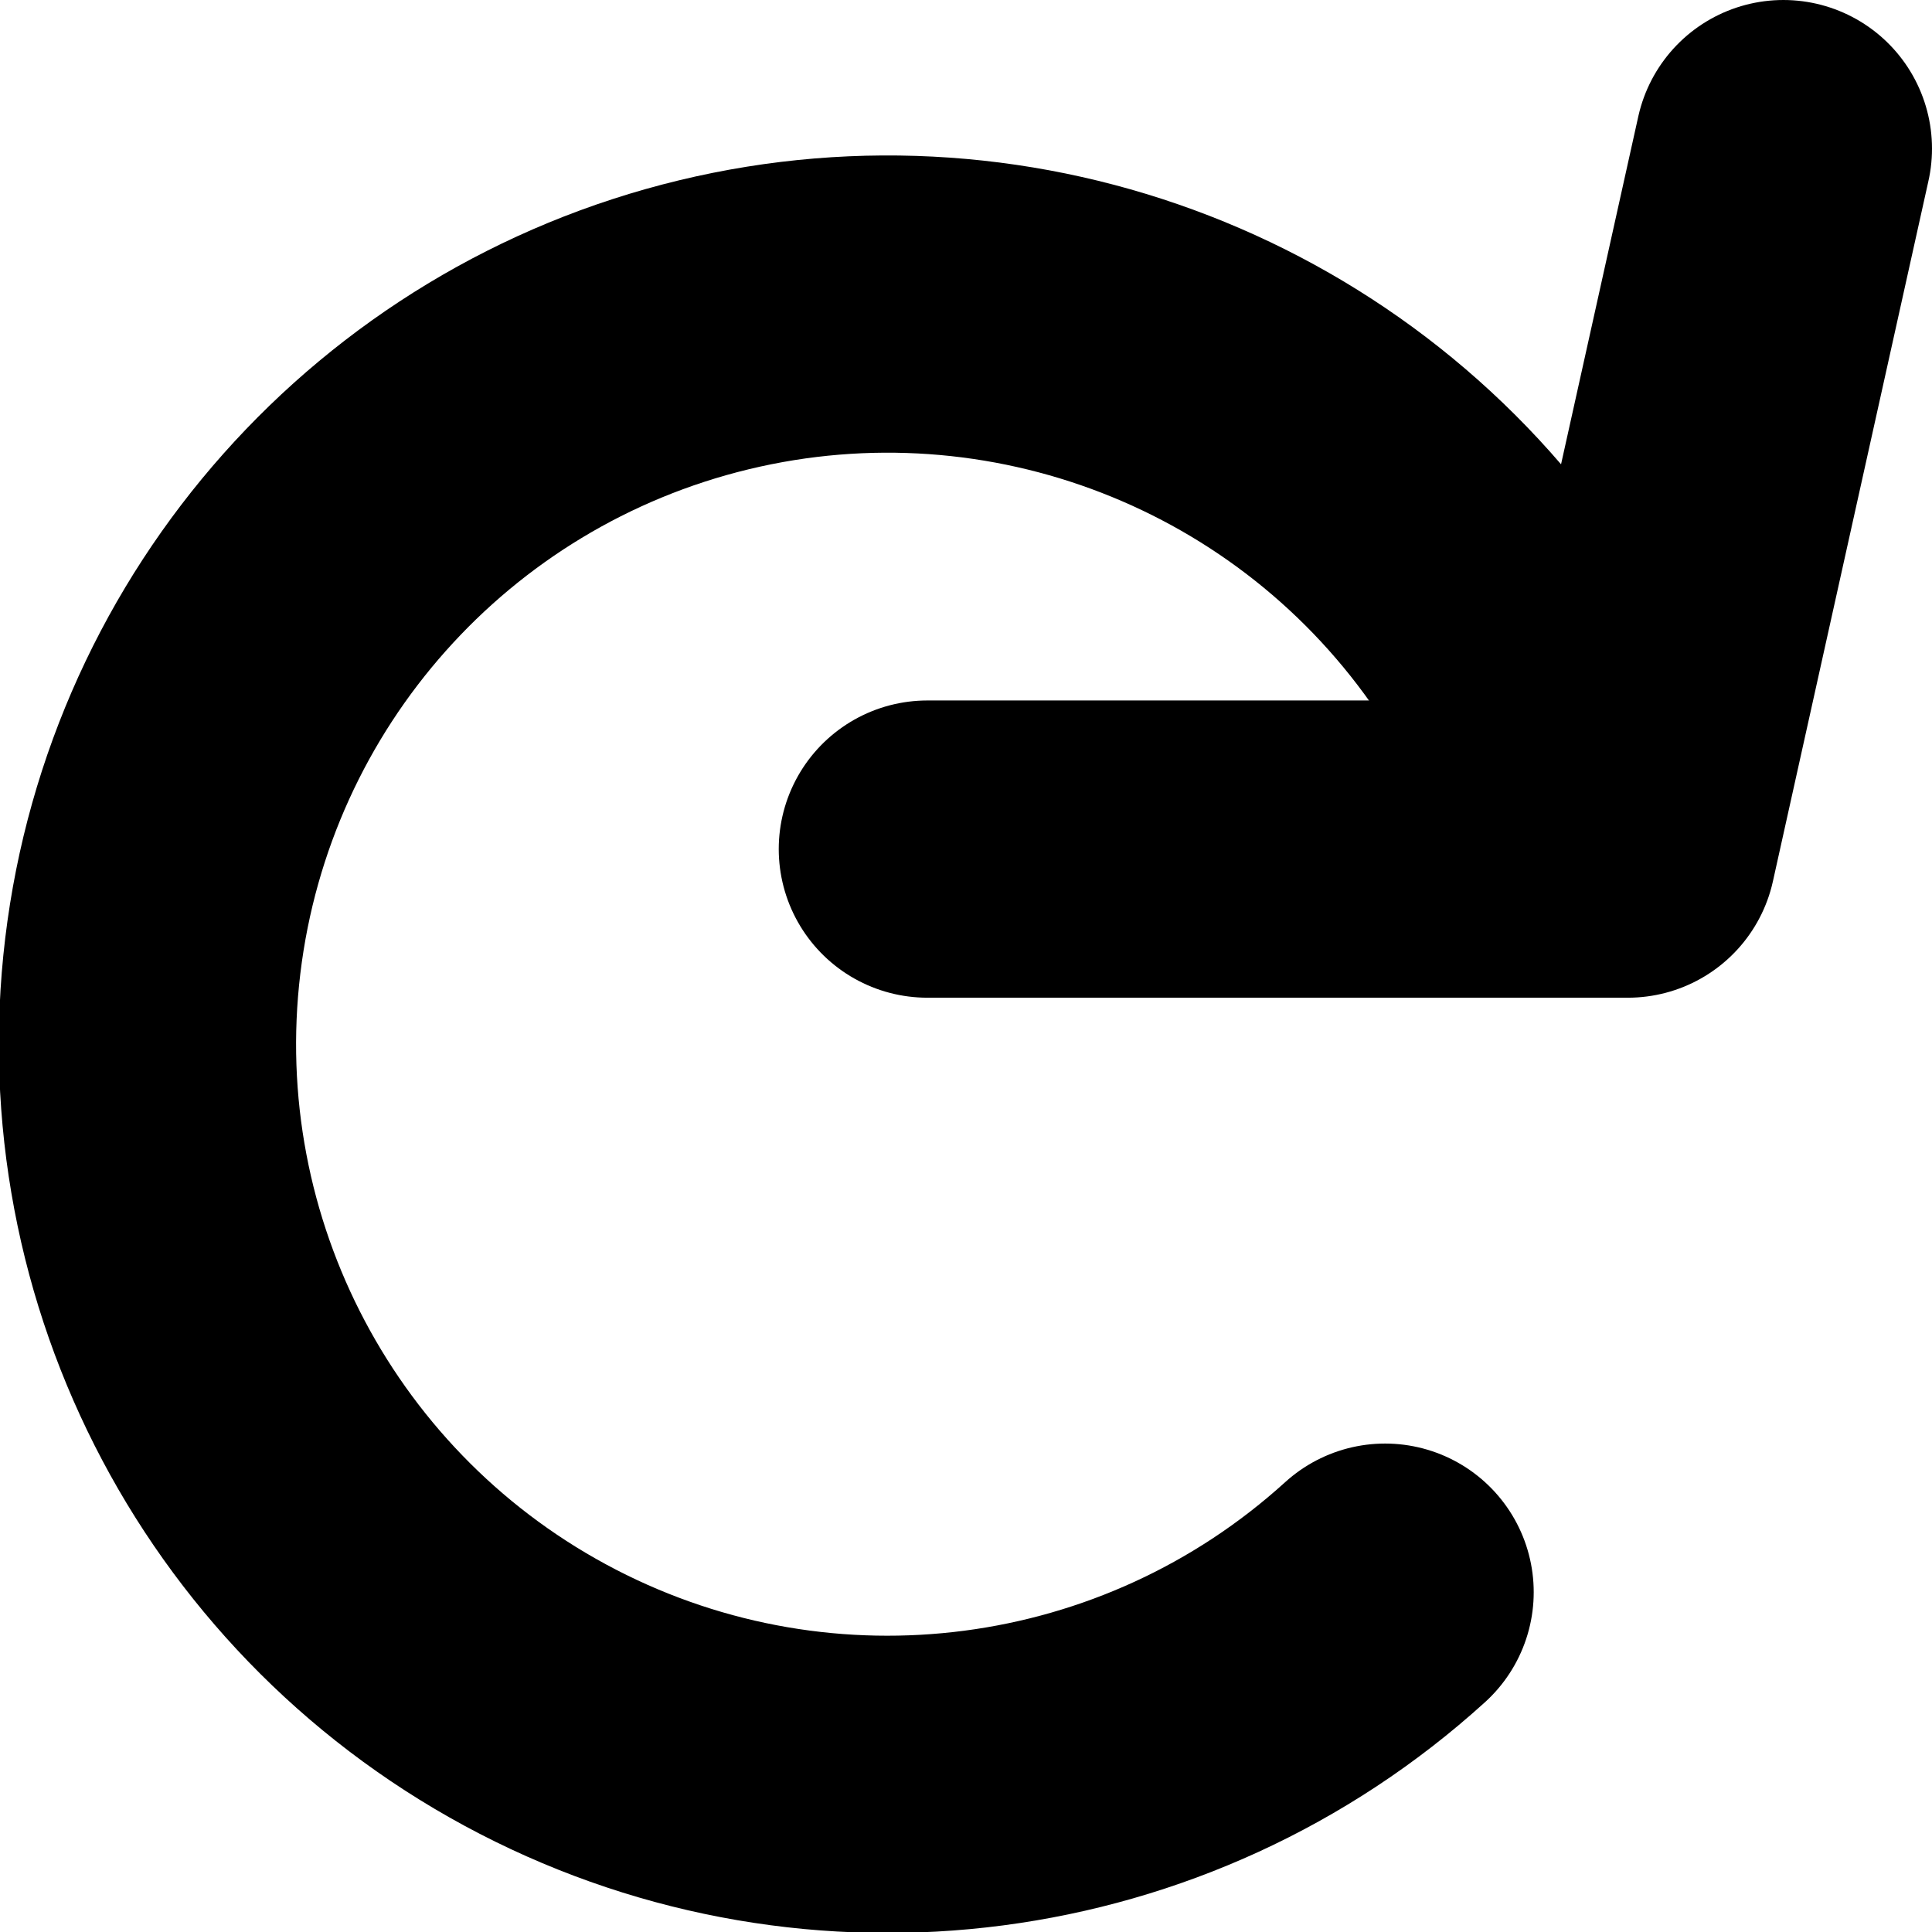
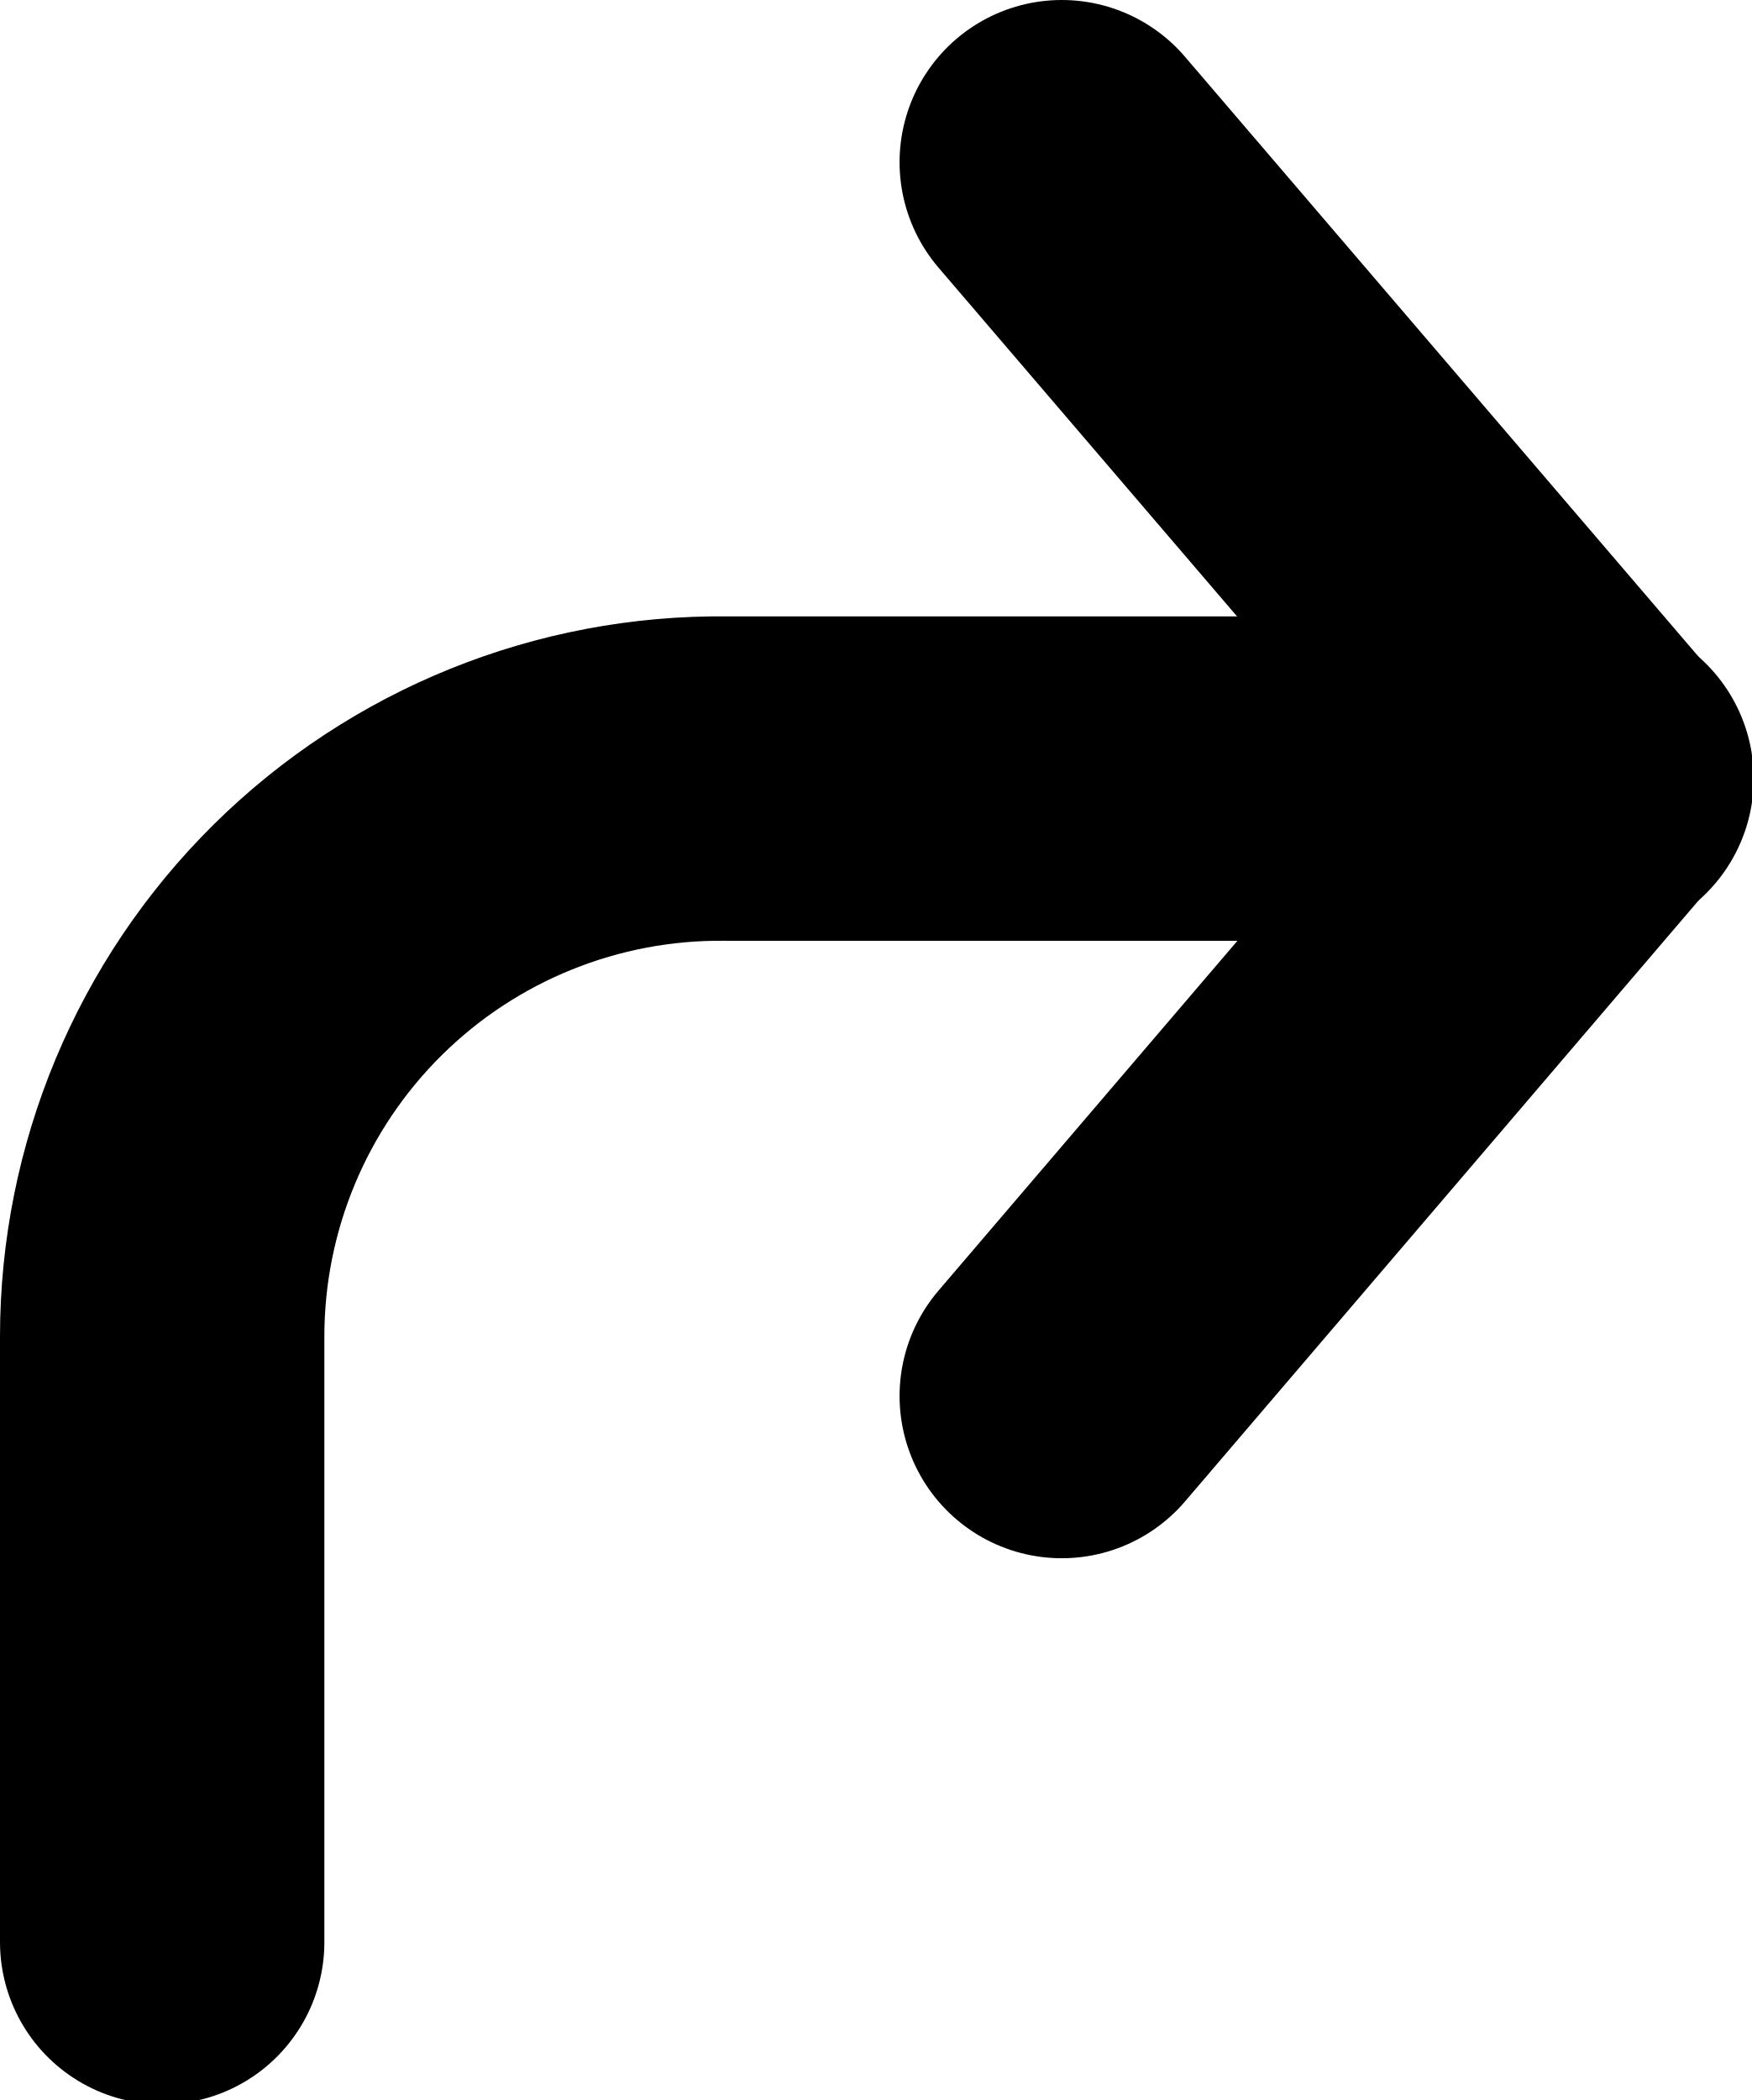
- <svg xmlns="http://www.w3.org/2000/svg" viewBox="0 0 19.5 19.5">
-   <path d="M28.51,16.29A7.47,7.47,0,1,0,27.34,26" transform="translate(-13.36 -9.93)" style="fill:none;stroke:#000;stroke-linecap:round;stroke-linejoin:round;stroke-width:3px" />
-   <polyline points="18 1.5 16.43 8.57 9.36 8.57" style="fill:none;stroke:#000;stroke-linecap:round;stroke-linejoin:round;stroke-width:3px" />
+ <svg xmlns="http://www.w3.org/2000/svg" viewBox="0 0 16.2 19.42">
+   <path d="M17,7.24h-8A5.16,5.16,0,0,0,3.78,12.4V18" transform="translate(-2.28 -0.04)" style="fill:none;stroke:#000;stroke-linecap:round;stroke-linejoin:round;stroke-width:3px" />
+   <polyline points="9.82 12.91 14.7 7.2 9.82 1.5" style="fill:none;stroke:#000;stroke-linecap:round;stroke-linejoin:round;stroke-width:3px" />
</svg>
